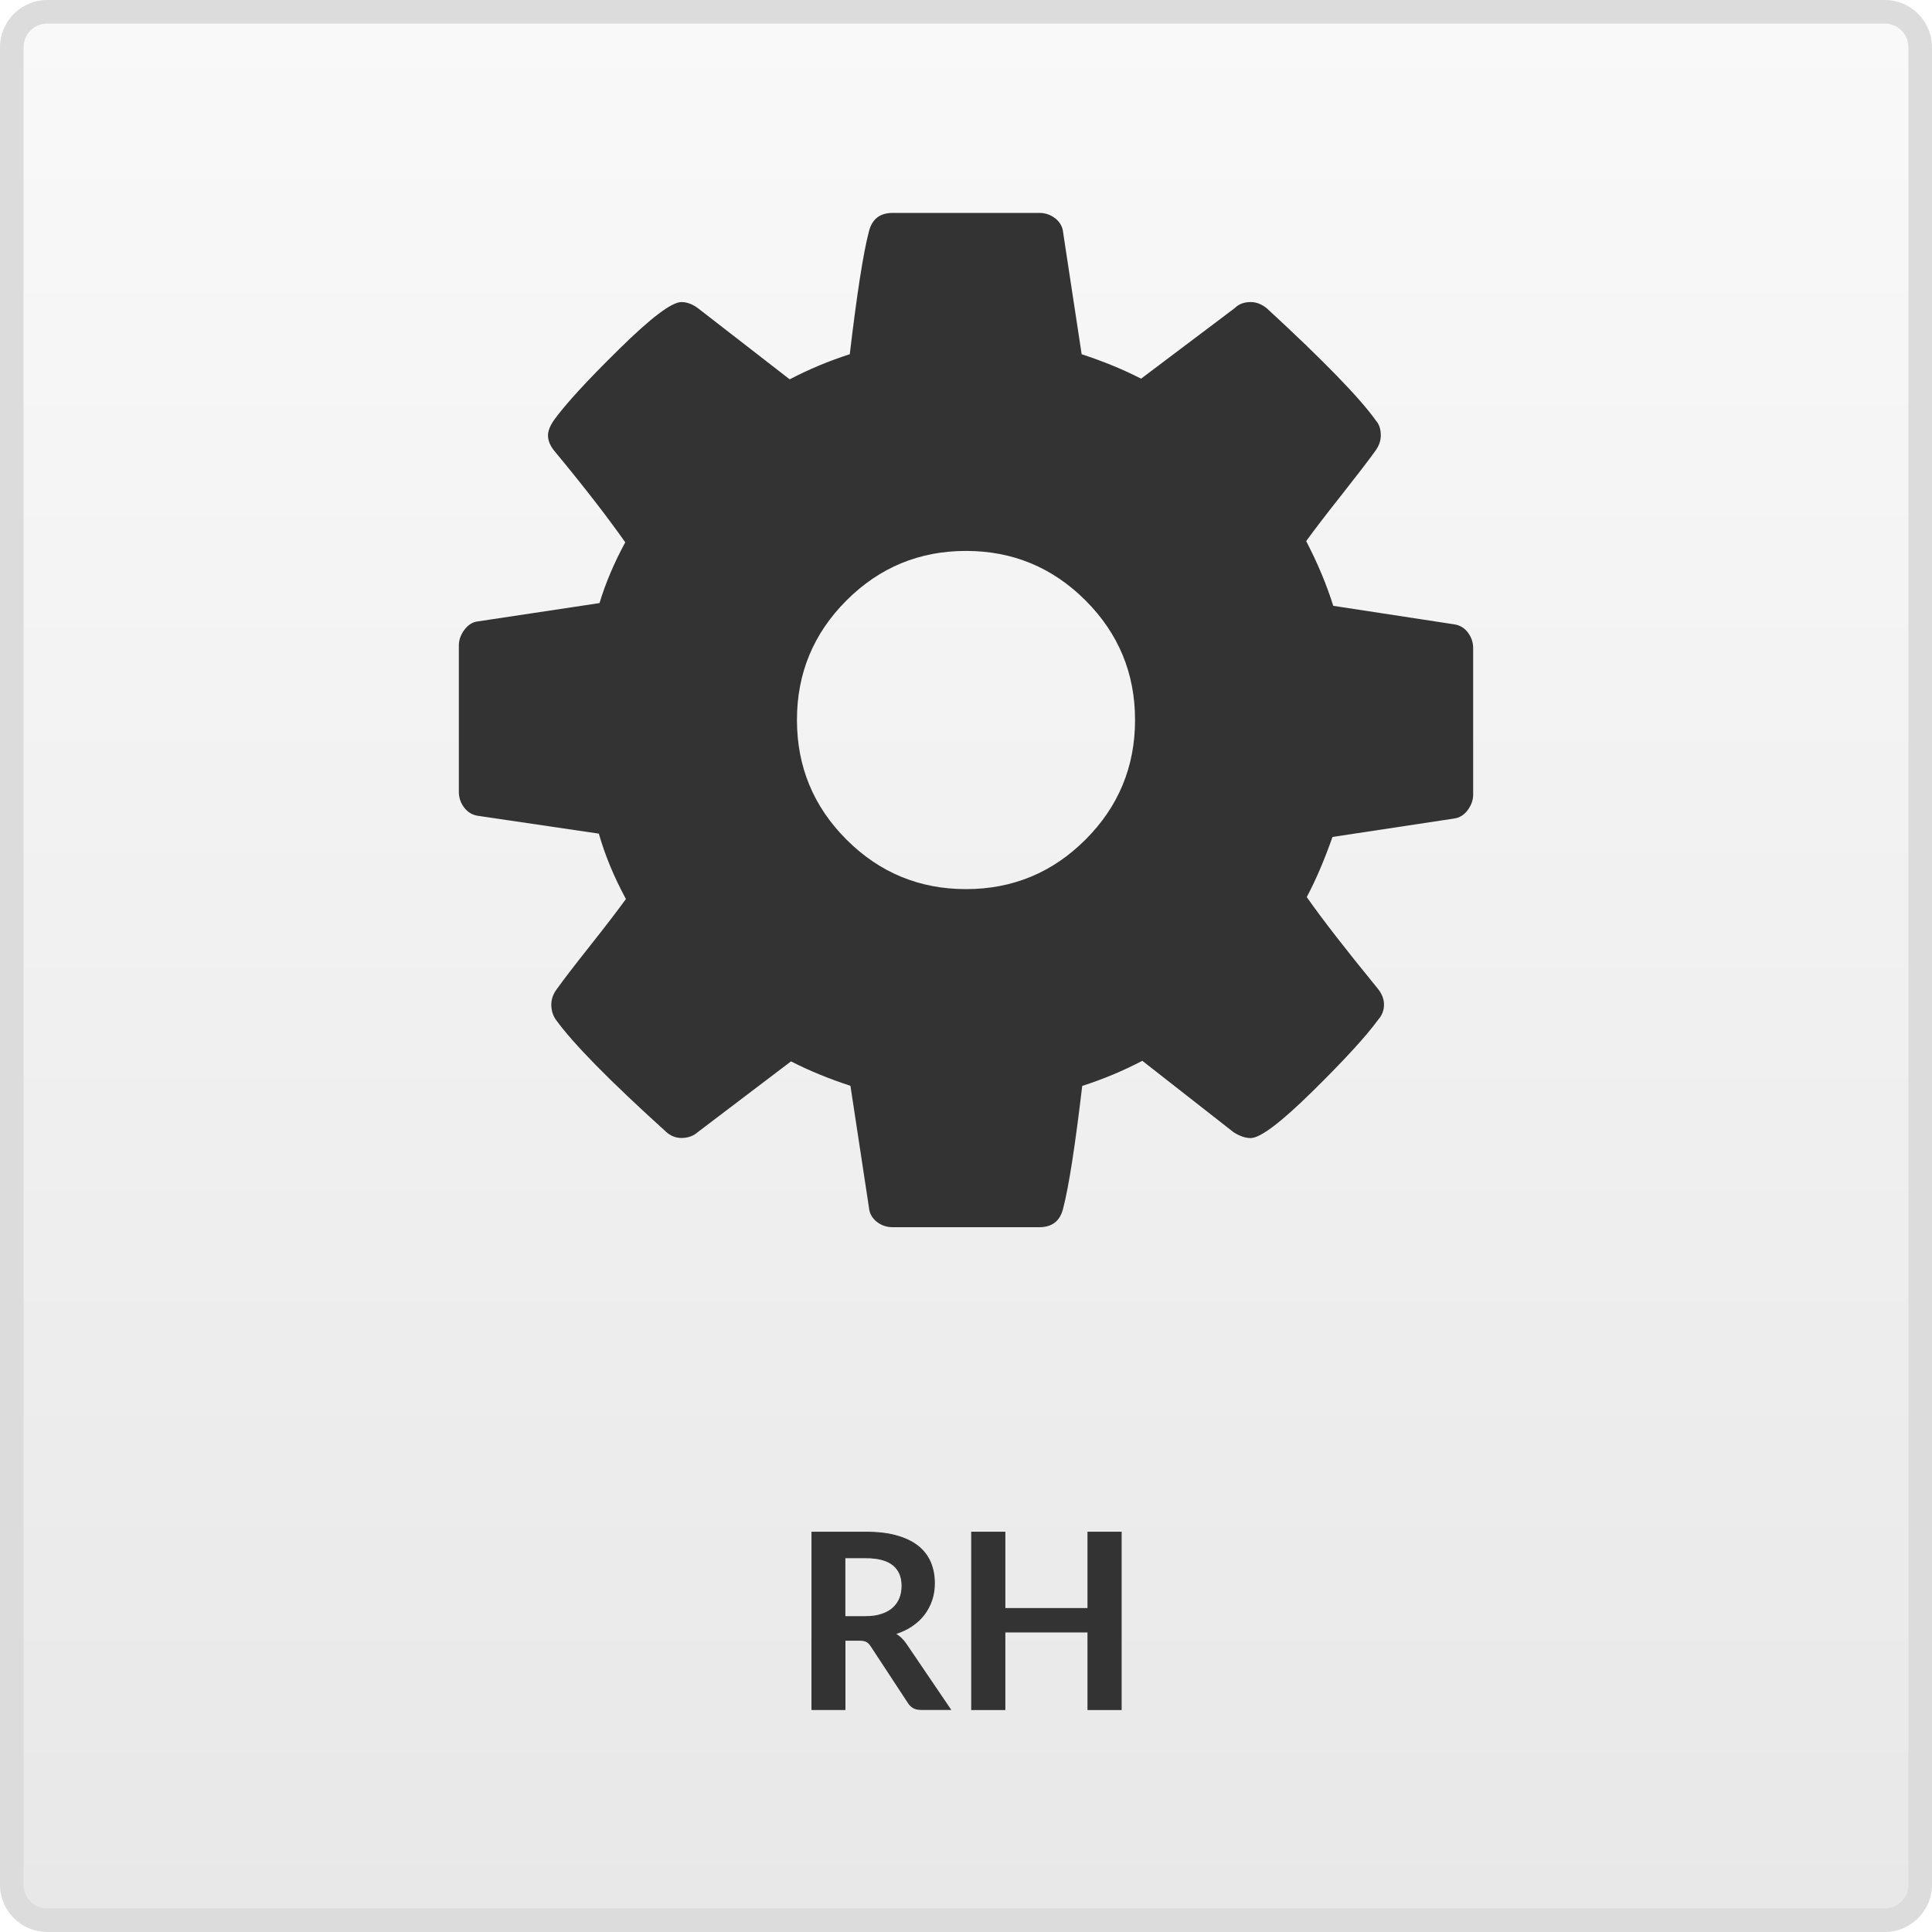
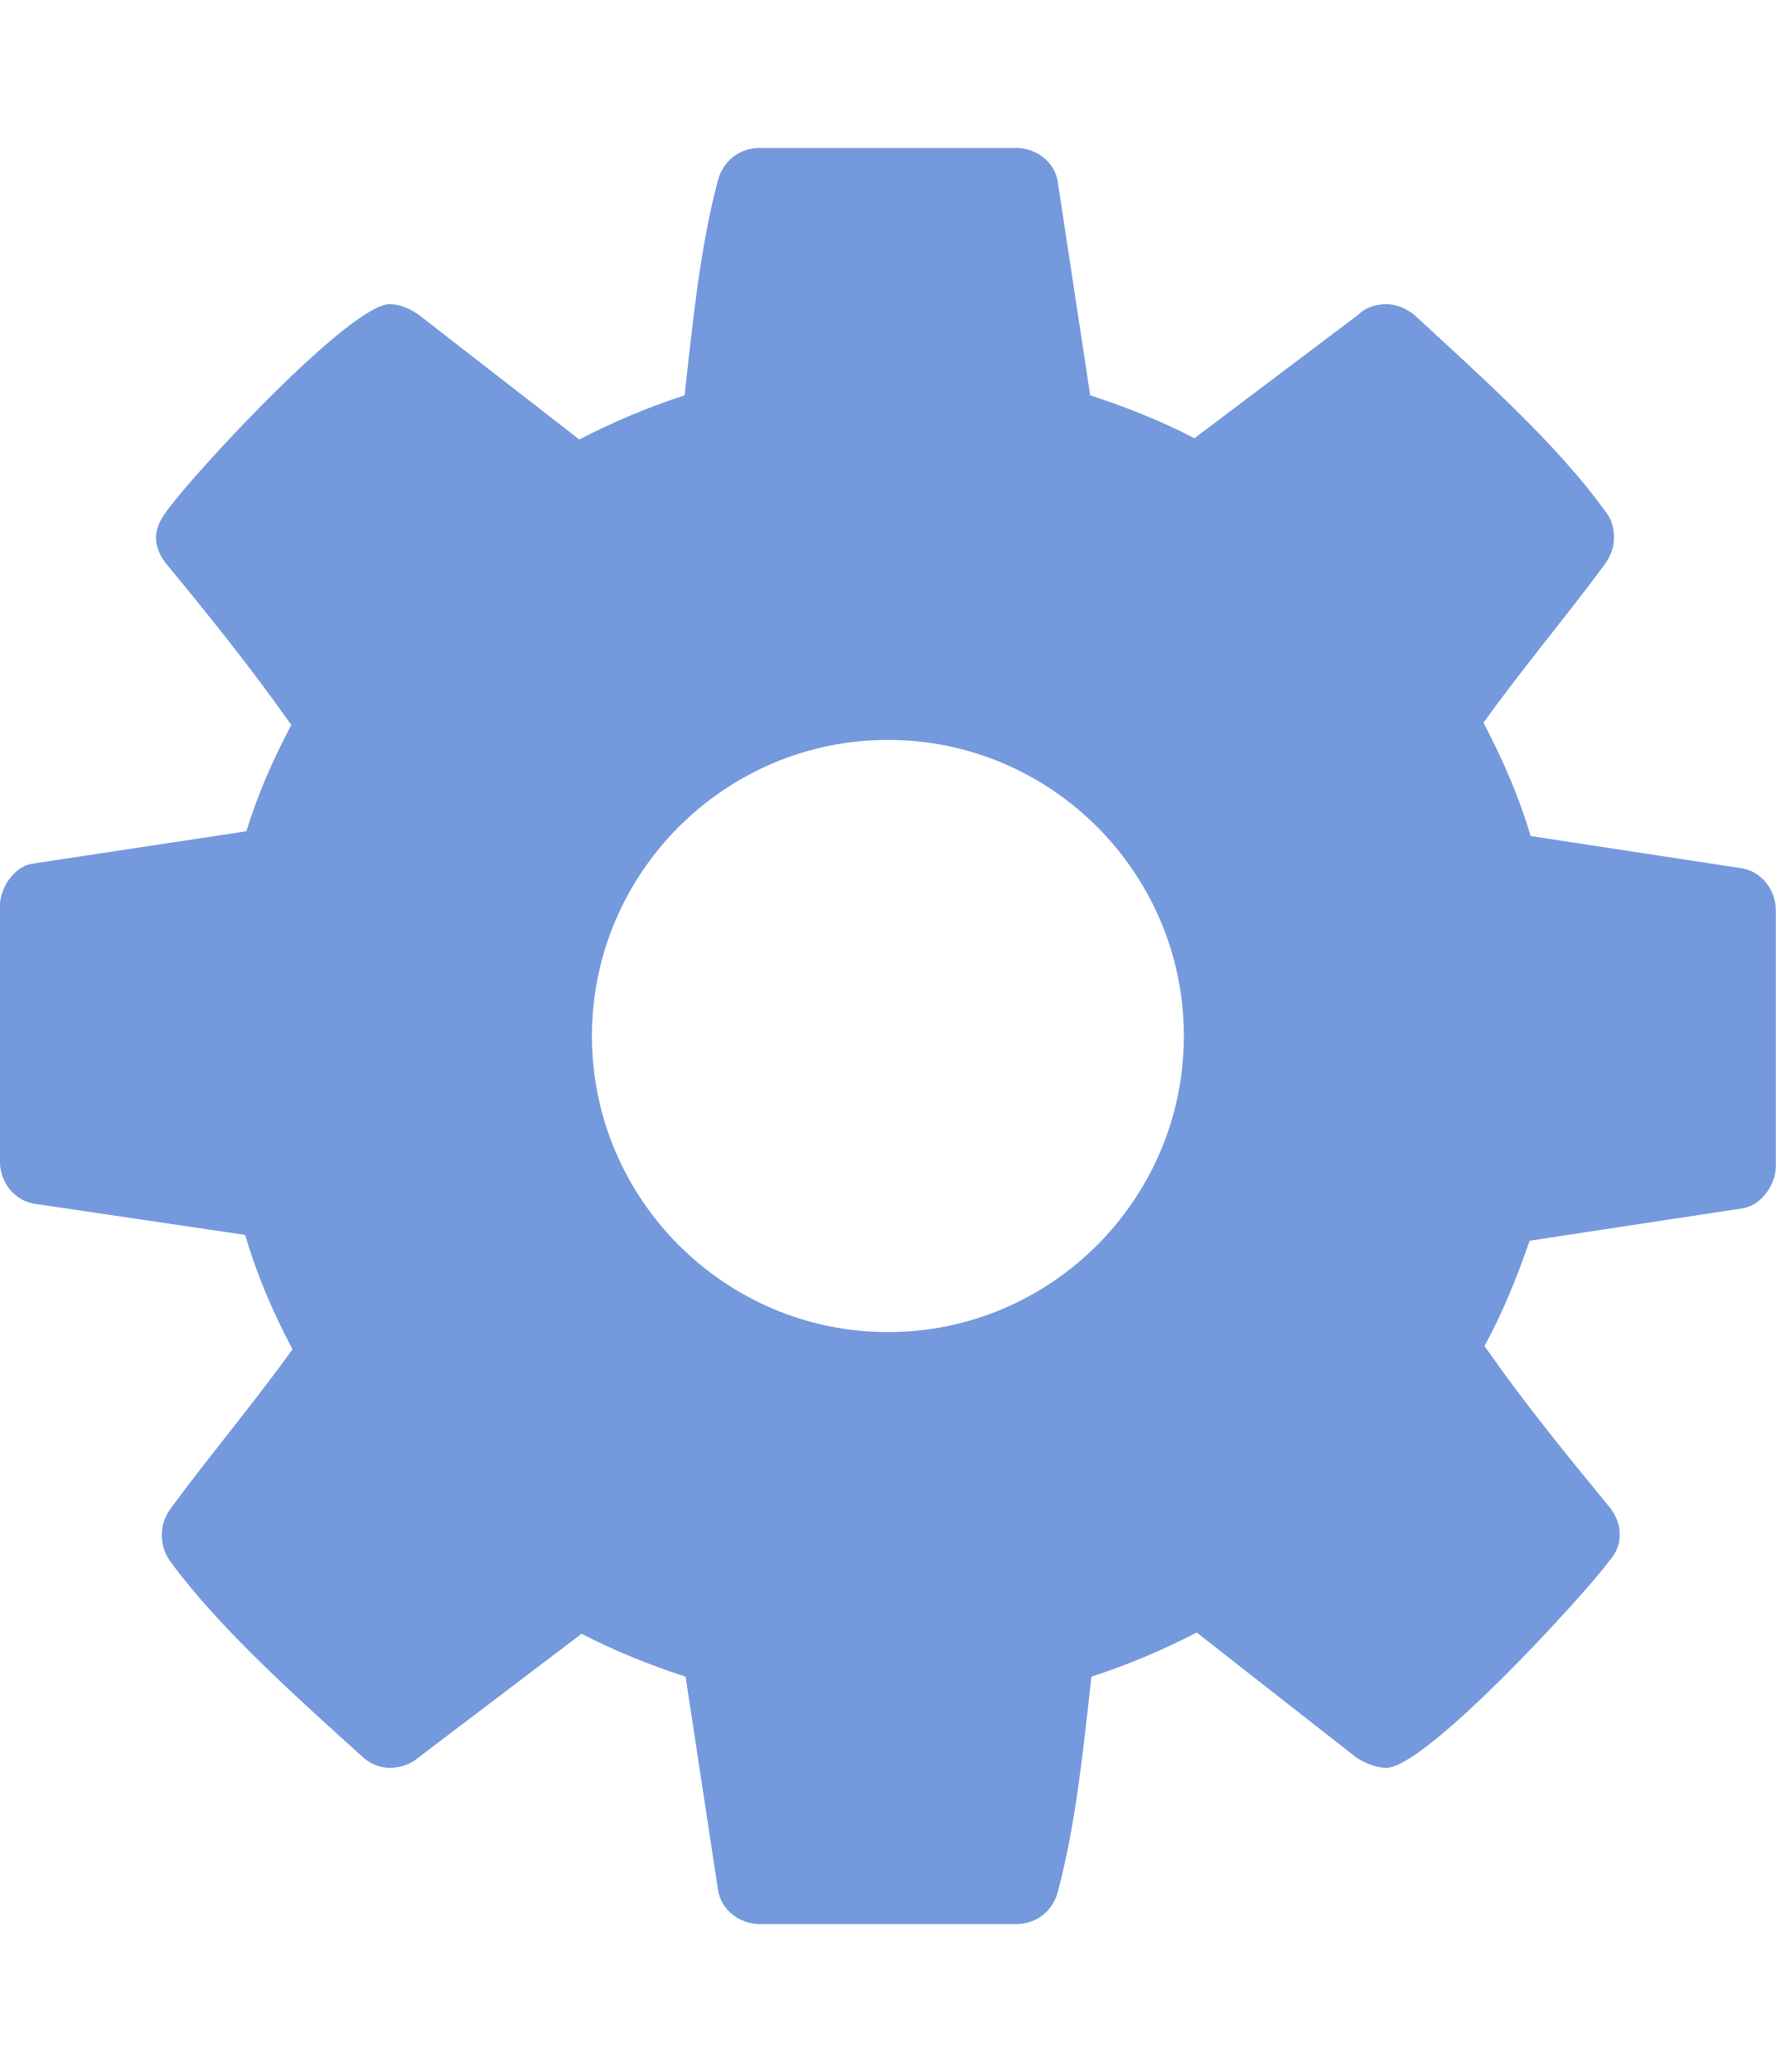
- <svg xmlns="http://www.w3.org/2000/svg" version="1.1" id="Calque_1" x="0px" y="0px" viewBox="0 0 2048 2048" style="enable-background:new 0 0 2048 2048;" xml:space="preserve">
+ <svg xmlns="http://www.w3.org/2000/svg" version="1.1" id="Calque_1" x="0px" y="0px" viewBox="0 0 857.1 1000" style="enable-background:new 0 0 857.1 1000;" xml:space="preserve">
  <style type="text/css">
- 	.st0{fill:url(#SVGID_1_);}
- 	.st1{fill:#DCDCDC;}
- 	.st2{fill:#333333;stroke:#333333;}
- 	.st3{fill:#333333;}
+ 	.st0{fill:#7499DD;}
</style>
-   <g>
-     <linearGradient id="SVGID_1_" gradientUnits="userSpaceOnUse" x1="1024" y1="12.5" x2="1024" y2="2035.5" gradientTransform="matrix(1 0 0 -1 0 2048)">
-       <stop offset="0" style="stop-color:#E8E8E8" />
-       <stop offset="1" style="stop-color:#F9F9F9" />
-     </linearGradient>
-     <path class="st0" d="M50,2035.5c-20.7,0-37.5-16.8-37.5-37.5V50c0-20.7,16.8-37.5,37.5-37.5h1948c20.7,0,37.5,16.8,37.5,37.5v1948   c0,20.7-16.8,37.5-37.5,37.5H50z" />
-     <path class="st1" d="M1998,25c13.8,0,25,11.2,25,25v1948c0,13.8-11.2,25-25,25H50c-13.8,0-25-11.2-25-25V50c0-13.8,11.2-25,25-25   H1998 M1998,0H50C22.5,0,0,22.5,0,50v1948c0,27.5,22.5,50,50,50h1948c27.5,0,50-22.5,50-50V50C2048,22.5,2025.5,0,1998,0L1998,0z" />
-   </g>
-   <g>
-     <path class="st2" d="M895.7,1738.7v73.5h-35v-188h57.3c12.8,0,23.8,1.3,33,4c9.1,2.6,16.6,6.3,22.5,11.1   c5.9,4.8,10.1,10.5,12.9,17.1c2.7,6.6,4.1,13.9,4.1,21.9c0,6.3-0.9,12.3-2.8,17.9c-1.9,5.6-4.6,10.7-8.1,15.3   c-3.5,4.6-7.8,8.6-13,12.1c-5.2,3.5-11,6.2-17.6,8.3c4.4,2.5,8.2,6.1,11.4,10.8l47.1,69.4H976c-3,0-5.6-0.6-7.7-1.8   c-2.1-1.2-3.9-2.9-5.4-5.2l-39.5-60.2c-1.5-2.3-3.1-3.9-4.9-4.8c-1.8-1-4.4-1.4-7.9-1.4H895.7z M895.7,1713.7h21.8   c6.6,0,12.3-0.8,17.2-2.5c4.9-1.6,8.9-3.9,12.1-6.8c3.2-2.9,5.5-6.3,7.1-10.3c1.6-4,2.3-8.4,2.3-13.1c0-9.5-3.1-16.9-9.4-22   c-6.3-5.1-15.9-7.7-28.8-7.7h-22.4V1713.7z" />
-     <path class="st2" d="M1188.5,1812.2h-35.2V1730h-88.1v82.2h-35.2v-188h35.2v80.9h88.1v-80.9h35.2V1812.2z" />
-   </g>
-   <path class="st3" d="M1203.2,763.2c0-49.5-17.5-91.7-52.5-126.7S1073.5,584,1024,584s-91.7,17.5-126.7,52.5s-52.5,77.2-52.5,126.7  S862.3,855,897.3,890s77.2,52.5,126.7,52.5s91.7-17.5,126.7-52.5S1203.2,812.7,1203.2,763.2z M1561.6,687v155.4  c0,5.6-1.9,11-5.6,16.1s-8.4,8.2-14,9.1l-129.5,19.6c-8.9,25.2-18,46.4-27.3,63.7c16.3,23.3,41.3,55.5,74.9,96.6  c4.7,5.6,7,11.4,7,17.5s-2.1,11.4-6.3,16.1c-12.6,17.3-35.7,42.5-69.3,75.6c-33.6,33.1-55.5,49.7-65.8,49.7  c-5.6,0-11.7-2.1-18.2-6.3l-96.6-75.6c-20.5,10.7-41.8,19.6-63.7,26.6c-7.5,63.5-14.2,106.9-20.3,130.2  c-3.3,13.1-11.7,19.6-25.2,19.6H946.3c-6.5,0-12.2-2-17.1-5.9c-4.9-4-7.6-9-8.1-15.1L901.5,1151c-22.9-7.5-43.9-16.1-63-25.9  l-98.7,74.9c-4.7,4.2-10.5,6.3-17.5,6.3c-6.5,0-12.4-2.6-17.5-7.7c-58.8-53.2-97.3-92.4-115.5-117.6c-3.3-4.7-4.9-10-4.9-16.1  c0-5.6,1.9-11,5.6-16.1c7-9.8,18.9-25.3,35.7-46.5s29.4-37.7,37.8-49.3c-12.6-23.3-22.2-46.4-28.7-69.3l-128.1-18.9  c-6.1-0.9-11-3.9-14.7-8.8c-3.7-4.9-5.6-10.4-5.6-16.5V684.1c0-5.6,1.9-11,5.6-16.1s8.2-8.2,13.3-9.1l130.2-19.6  c6.5-21.5,15.6-42.9,27.3-64.4c-18.7-26.6-43.6-58.8-74.9-96.6c-4.7-5.6-7-11.2-7-16.8c0-4.7,2.1-10,6.3-16.1  c12.1-16.8,35.1-41.9,69-75.2c33.8-33.4,55.9-50,66.1-50c6.1,0,12.1,2.3,18.2,7l96.6,74.9c20.5-10.7,41.8-19.6,63.7-26.6  c7.5-63.5,14.2-106.9,20.3-130.2c3.3-13.1,11.7-19.6,25.2-19.6h155.4c6.5,0,12.2,2,17.2,6c4.9,4,7.6,9,8.1,15l19.6,128.8  c22.9,7.5,43.9,16.1,63,25.9l99.4-74.9c4.2-4.2,9.8-6.3,16.8-6.3c6.1,0,11.9,2.3,17.5,7c60.2,55.5,98.7,95.2,115.5,119  c3.3,3.7,4.9,8.9,4.9,15.4c0,5.6-1.9,11-5.6,16.1c-7,9.8-18.9,25.3-35.7,46.6c-16.8,21.2-29.4,37.7-37.8,49.3  c12.1,23.3,21.7,46.2,28.7,68.6l128.1,19.6c6.1,0.9,11,3.8,14.7,8.8C1559.7,675.4,1561.6,680.9,1561.6,687z" />
+   <path class="st0" d="M571.4,500c0-78.7-64.1-142.9-142.8-142.9S285.7,421.3,285.7,500s64.2,142.9,142.9,142.9S571.4,578.7,571.4,500  L571.4,500z M857.1,439.2v123.9c0,8.3-6.7,18.4-15.6,20l-103.2,15.7c-6.2,17.8-12.9,34.6-21.8,50.8c19,27.3,39.1,51.9,59.7,77  c3.4,3.9,5.6,8.9,5.6,13.9s-1.7,8.9-5,12.8c-13.4,17.9-88.7,99.9-107.7,99.9c-5,0-10.1-2.2-14.5-5l-77-60.3  c-16.2,8.4-33.5,15.7-50.8,21.3c-3.9,34-7.3,70.3-16.2,103.7c-2.2,9-10,15.7-20.1,15.7H366.6c-10,0-18.9-7.3-20.1-16.8l-15.6-102.6  c-17.3-5.6-34-12.3-50.2-20.7L202,848.2c-3.9,3.4-8.9,5-13.9,5s-10.1-2.2-14-6.1c-29.6-26.8-68.6-61.4-92.1-93.8  c-2.8-3.9-3.9-8.3-3.9-12.8c0-5,1.7-8.9,4.5-12.8c19-25.7,39.6-50.2,58.6-76.5c-9.5-17.8-17.3-36.2-22.9-55.2L16.2,580.9  C6.7,579.2,0,570.3,0,560.8V436.9c0-8.3,6.7-18.4,15.1-20l103.8-15.7c5.5-17.8,12.8-34.6,21.7-51.3c-18.9-26.8-39-51.9-59.7-77  c-3.3-3.9-5.6-8.4-5.6-13.4s2.3-8.9,5.1-12.8c13.3-18.5,88.7-99.9,107.7-99.9c5,0,10,2.2,14.5,5.5l77,59.8  c16.2-8.4,33.5-15.7,50.8-21.3c3.9-34,7.2-70.3,16.1-103.7c2.3-9,10.1-15.7,20.1-15.7h123.9c10.1,0,19,7.3,20.1,16.8l15.6,102.6  c17.3,5.6,34.1,12.3,50.3,20.7l79.2-59.7c3.3-3.4,8.4-5,13.4-5s10,2.2,13.9,5.5c29.6,27.4,68.7,62,92.1,94.9  c2.8,3.4,3.9,7.8,3.9,12.3c0,5-1.7,8.9-4.4,12.8c-19,25.7-39.7,50.2-58.6,76.5c9.4,17.8,17.3,36.2,22.8,54.7L841,419.1  C850.4,420.8,857.1,429.7,857.1,439.2L857.1,439.2z" />
</svg>
